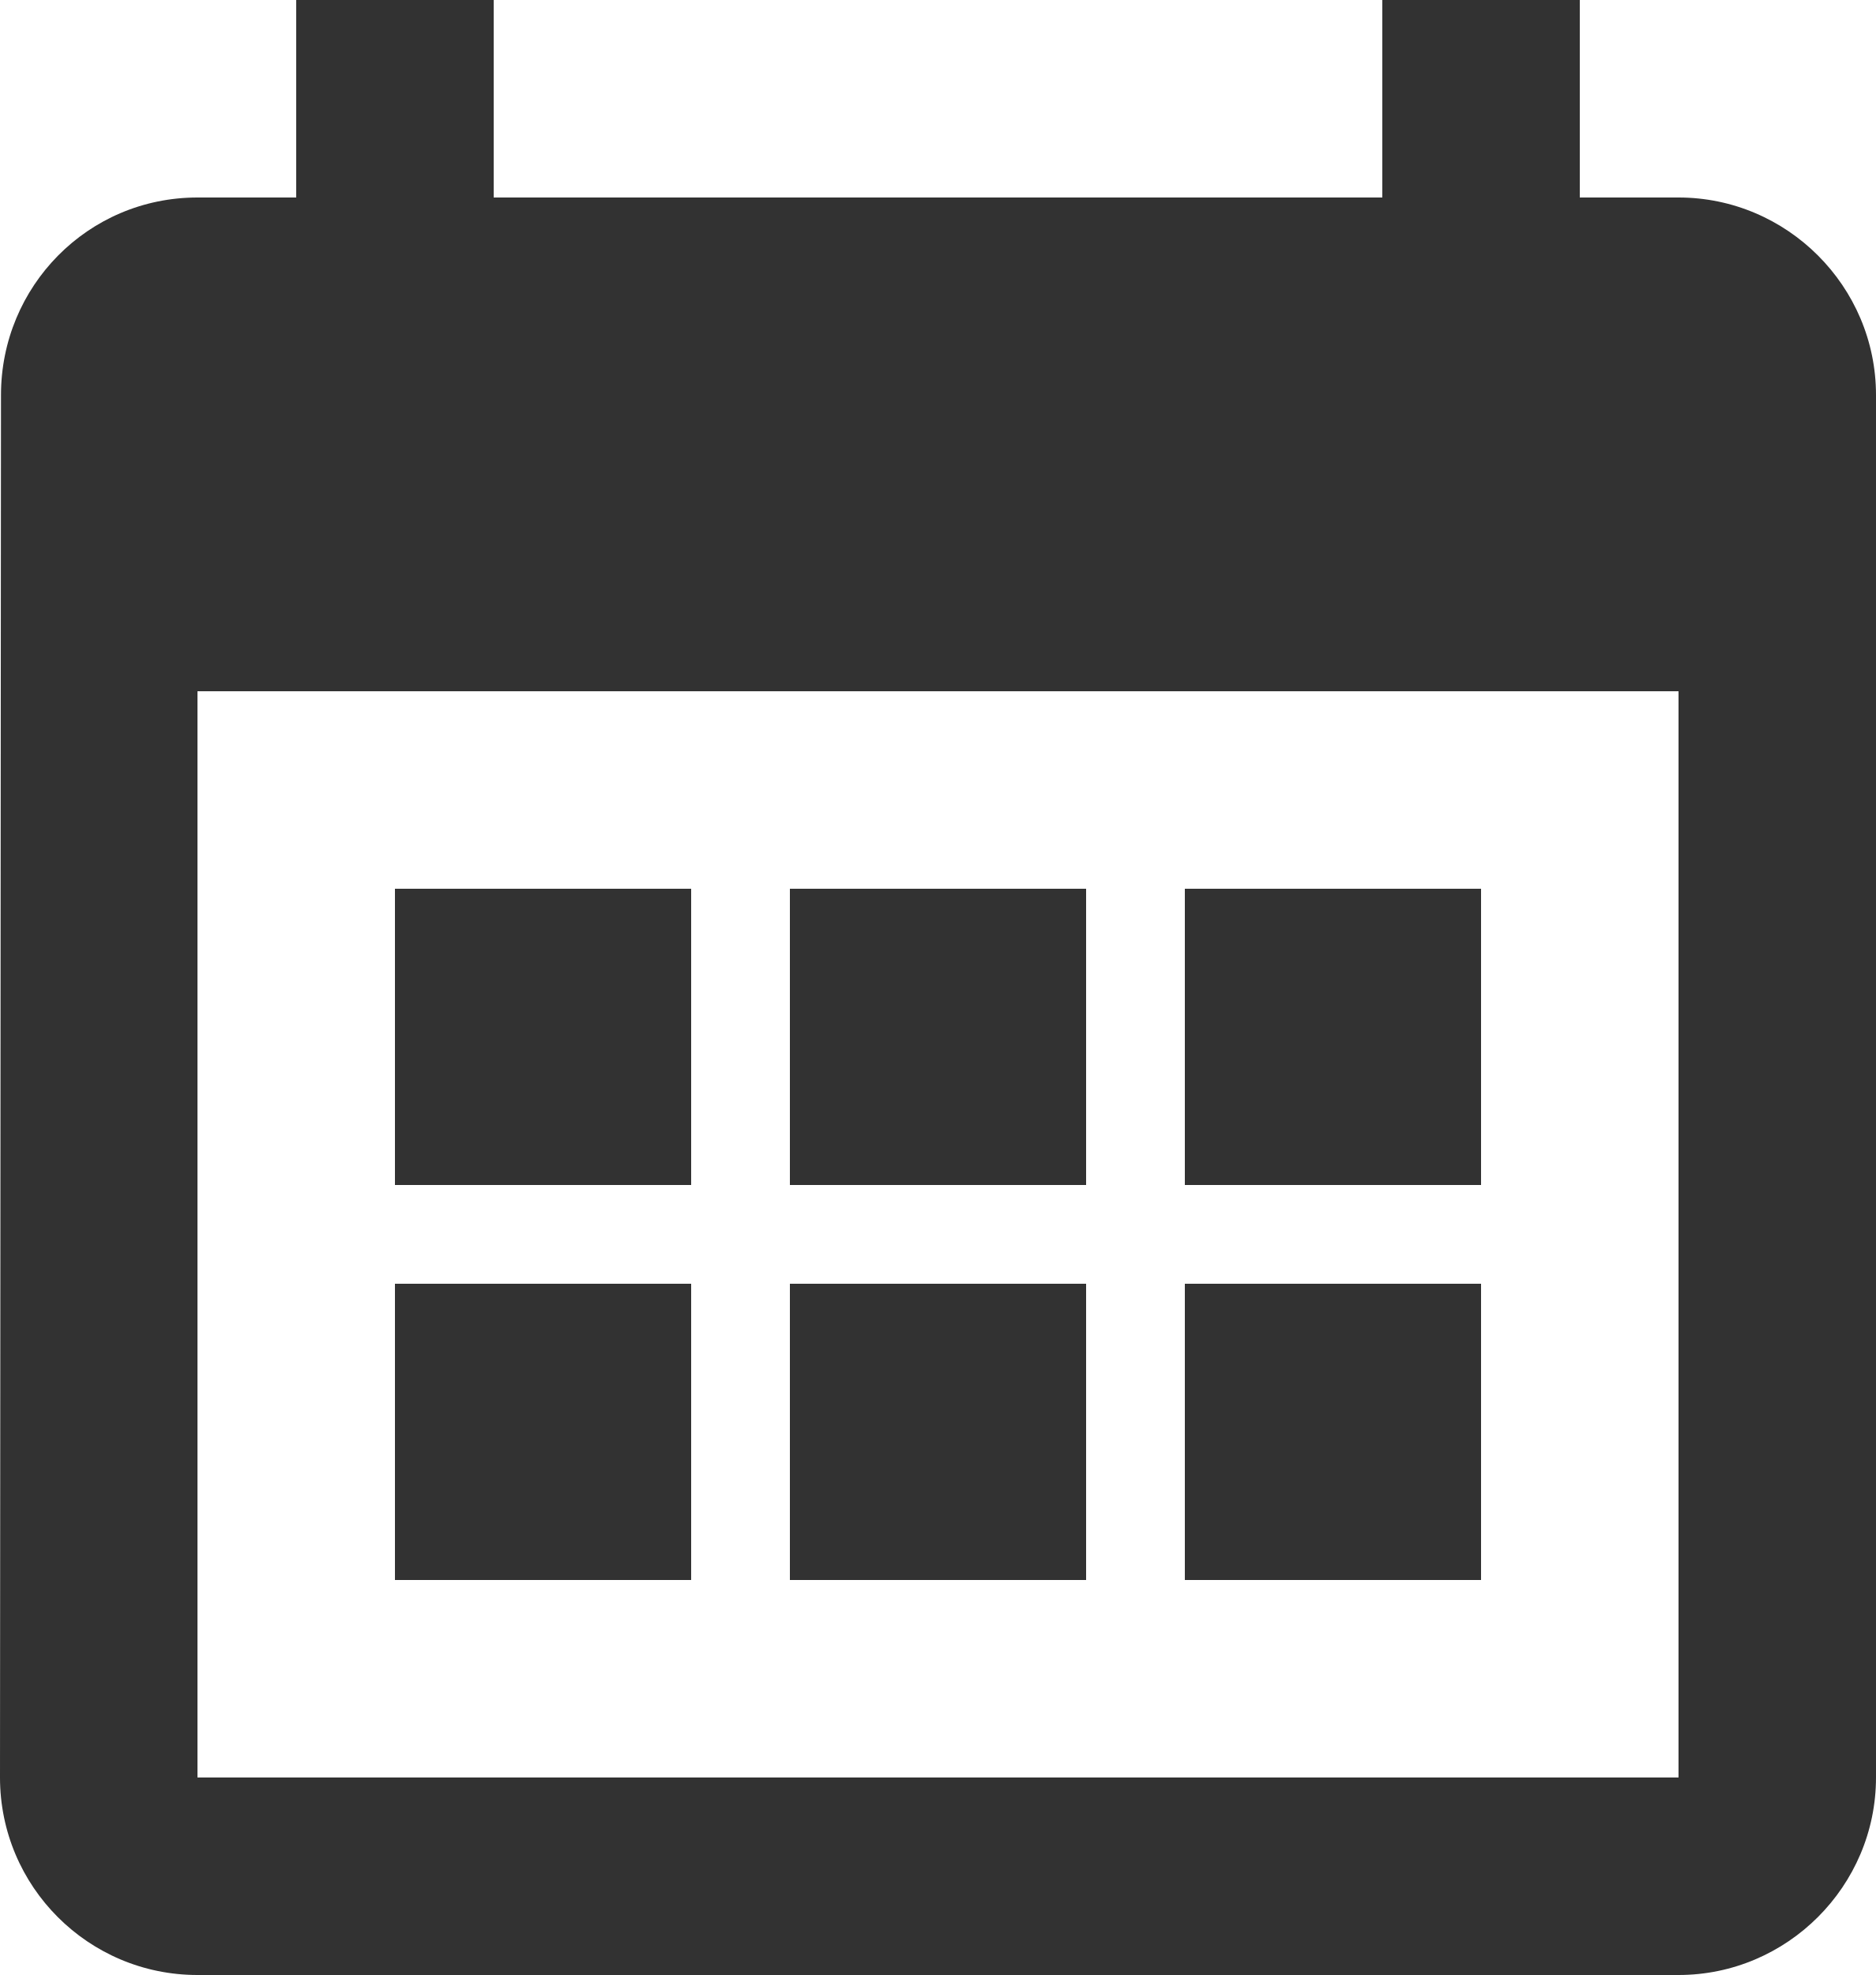
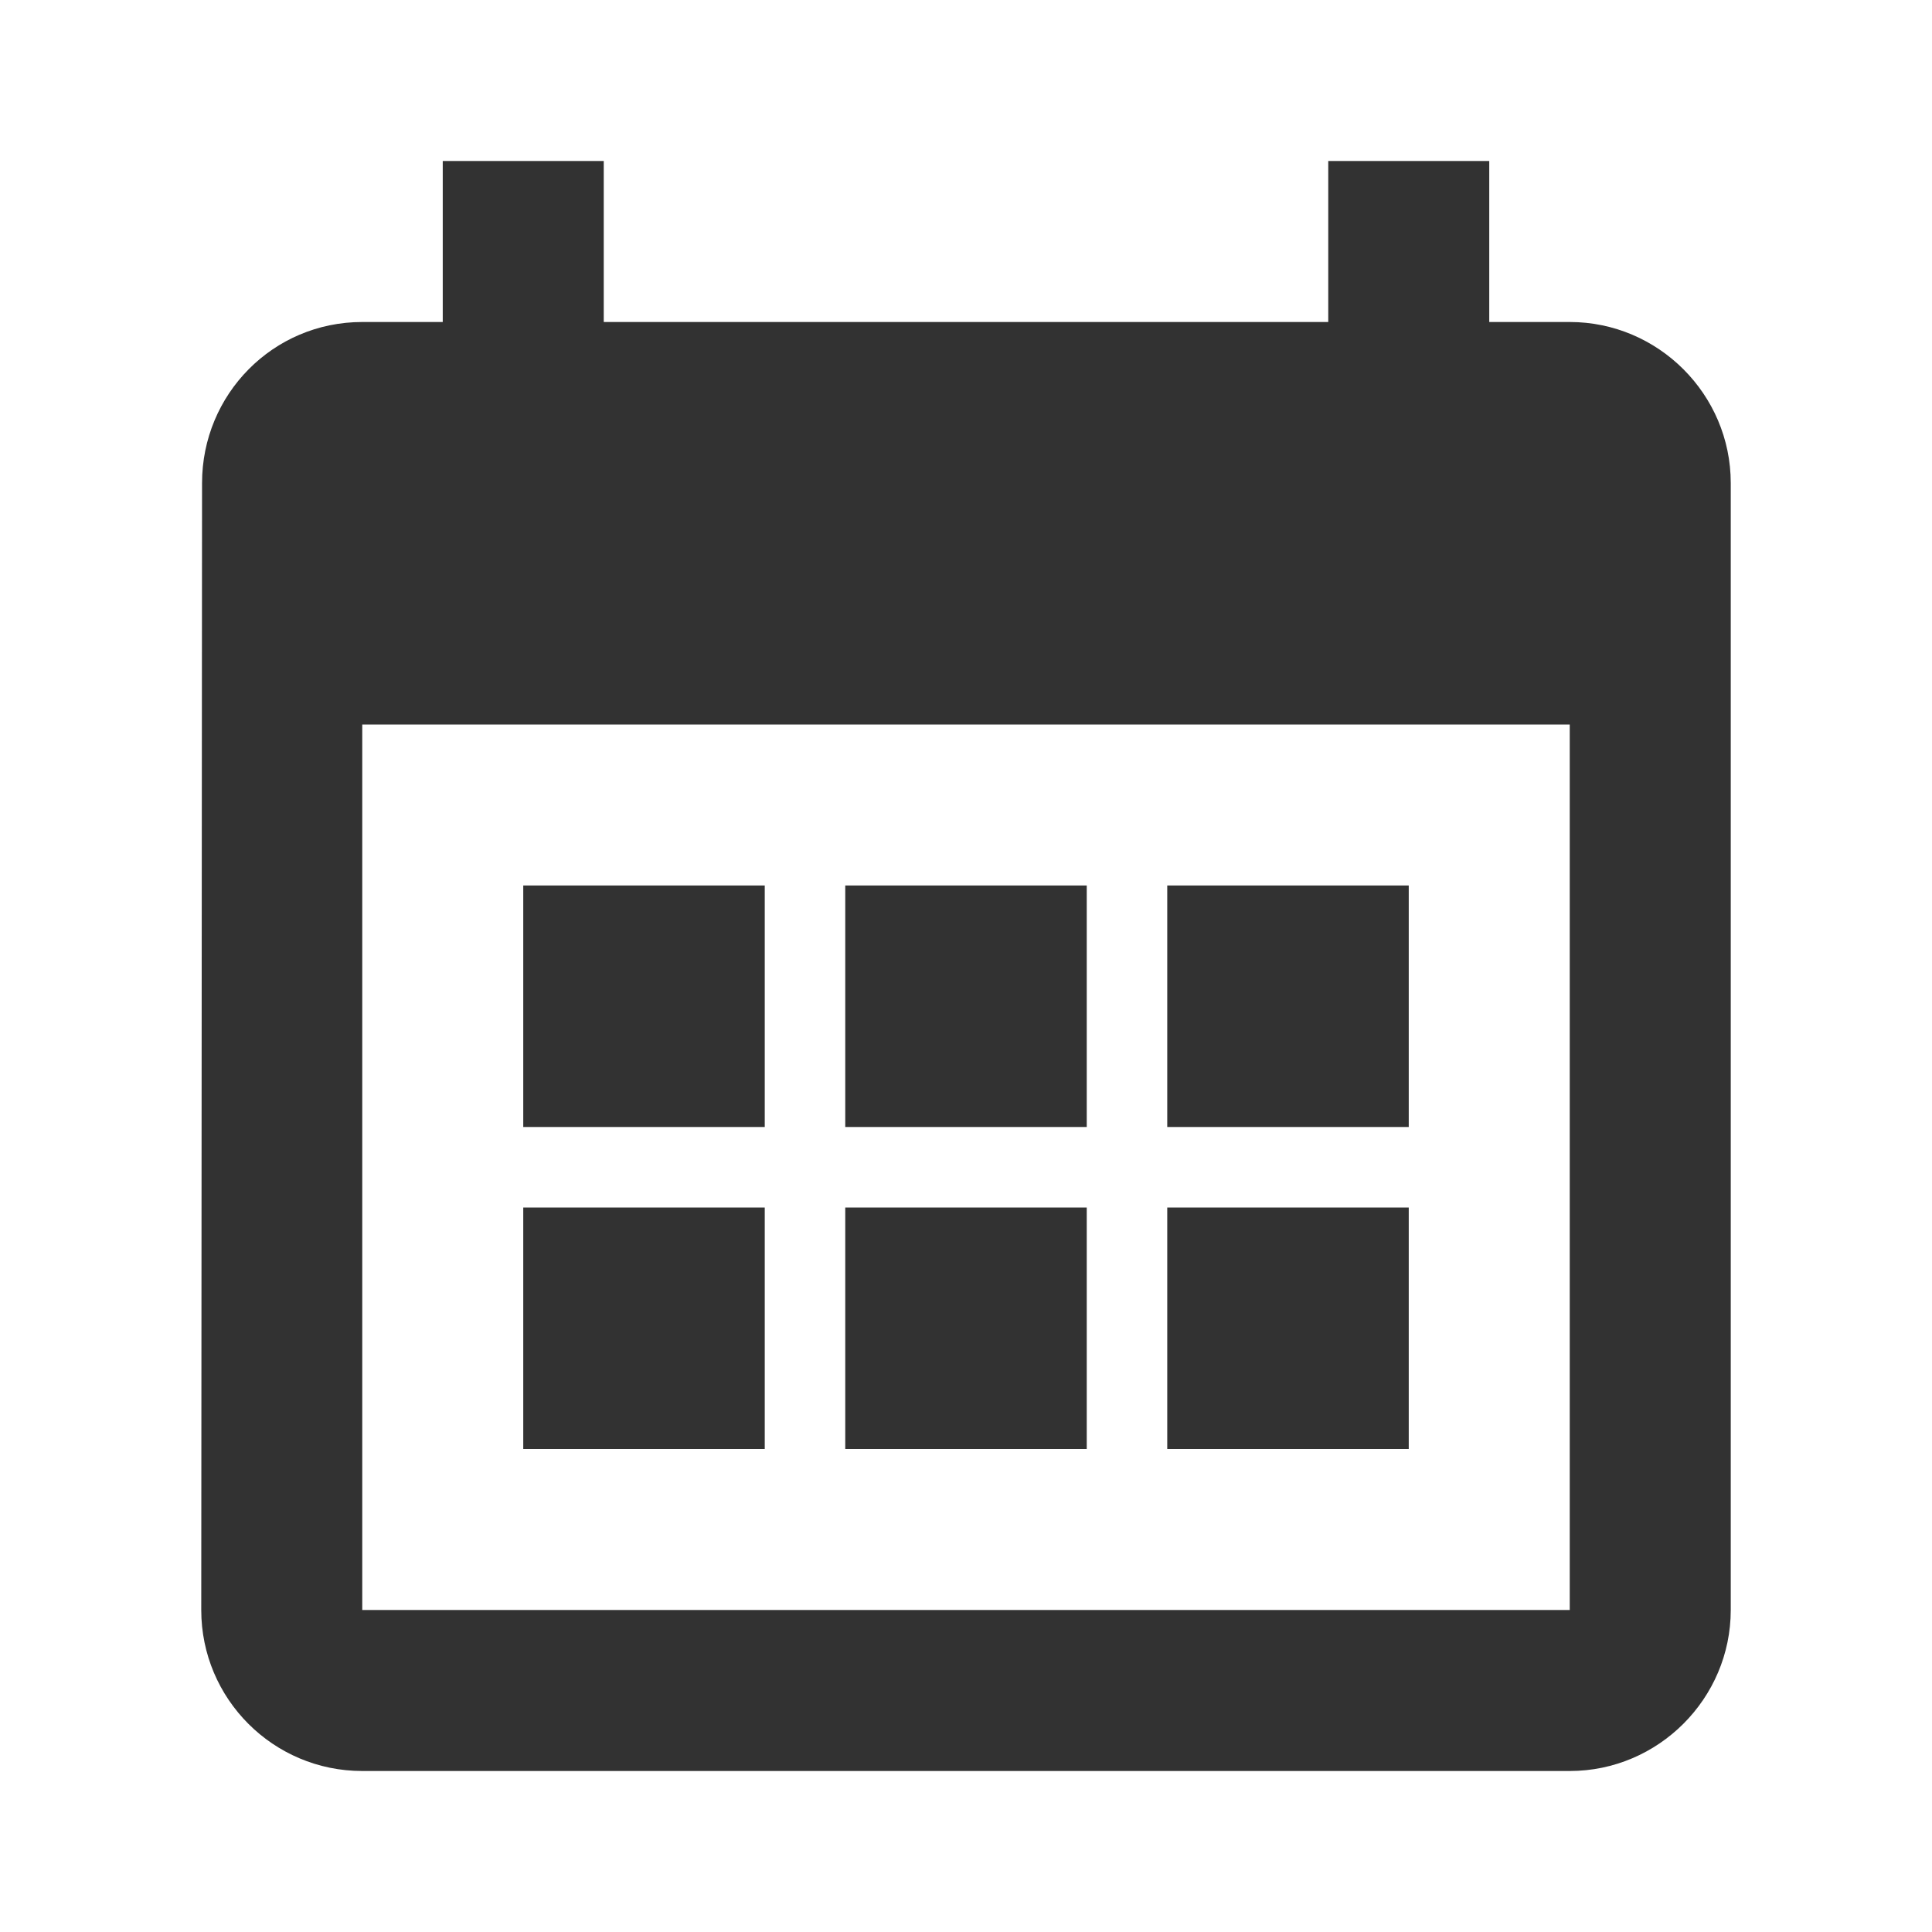
- <svg xmlns="http://www.w3.org/2000/svg" width="19" height="20">
-   <g fill="none" fill-rule="evenodd">
-     <path d="M-3-2h24v24H-3z" />
-     <path d="M16 2V0h-2v2H5V0H3v2H2C.89 2 .01 2.9.01 4L0 18a2 2 0 0 0 2 2h15c1.1 0 2-.9 2-2V4c0-1.1-.9-2-2-2h-1zM2 18V7h15v11H2zm5-9H4v3h3V9zm0 4H4v3h3v-3zm4 0H8v3h3v-3zm4 0h-3v3h3v-3zm-4-4H8v3h3V9zm4 0h-3v3h3V9z" fill="#323232" fill-rule="nonzero" />
-   </g>
+ <svg xmlns="http://www.w3.org/2000/svg" width="24" height="24">
+   <path d="M18.5 4V2h-2v2h-9V2h-2v2h-1c-1.11 0-1.99.9-1.99 2L2.5 20a2 2 0 0 0 2 2h15c1.1 0 2-.9 2-2V6c0-1.1-.9-2-2-2h-1zm-14 16V9h15v11h-15zm5-9h-3v3h3v-3zm0 4h-3v3h3v-3zm4 0h-3v3h3v-3zm4 0h-3v3h3v-3zm-4-4h-3v3h3v-3zm4 0h-3v3h3v-3z" fill="#323232" />
</svg>
